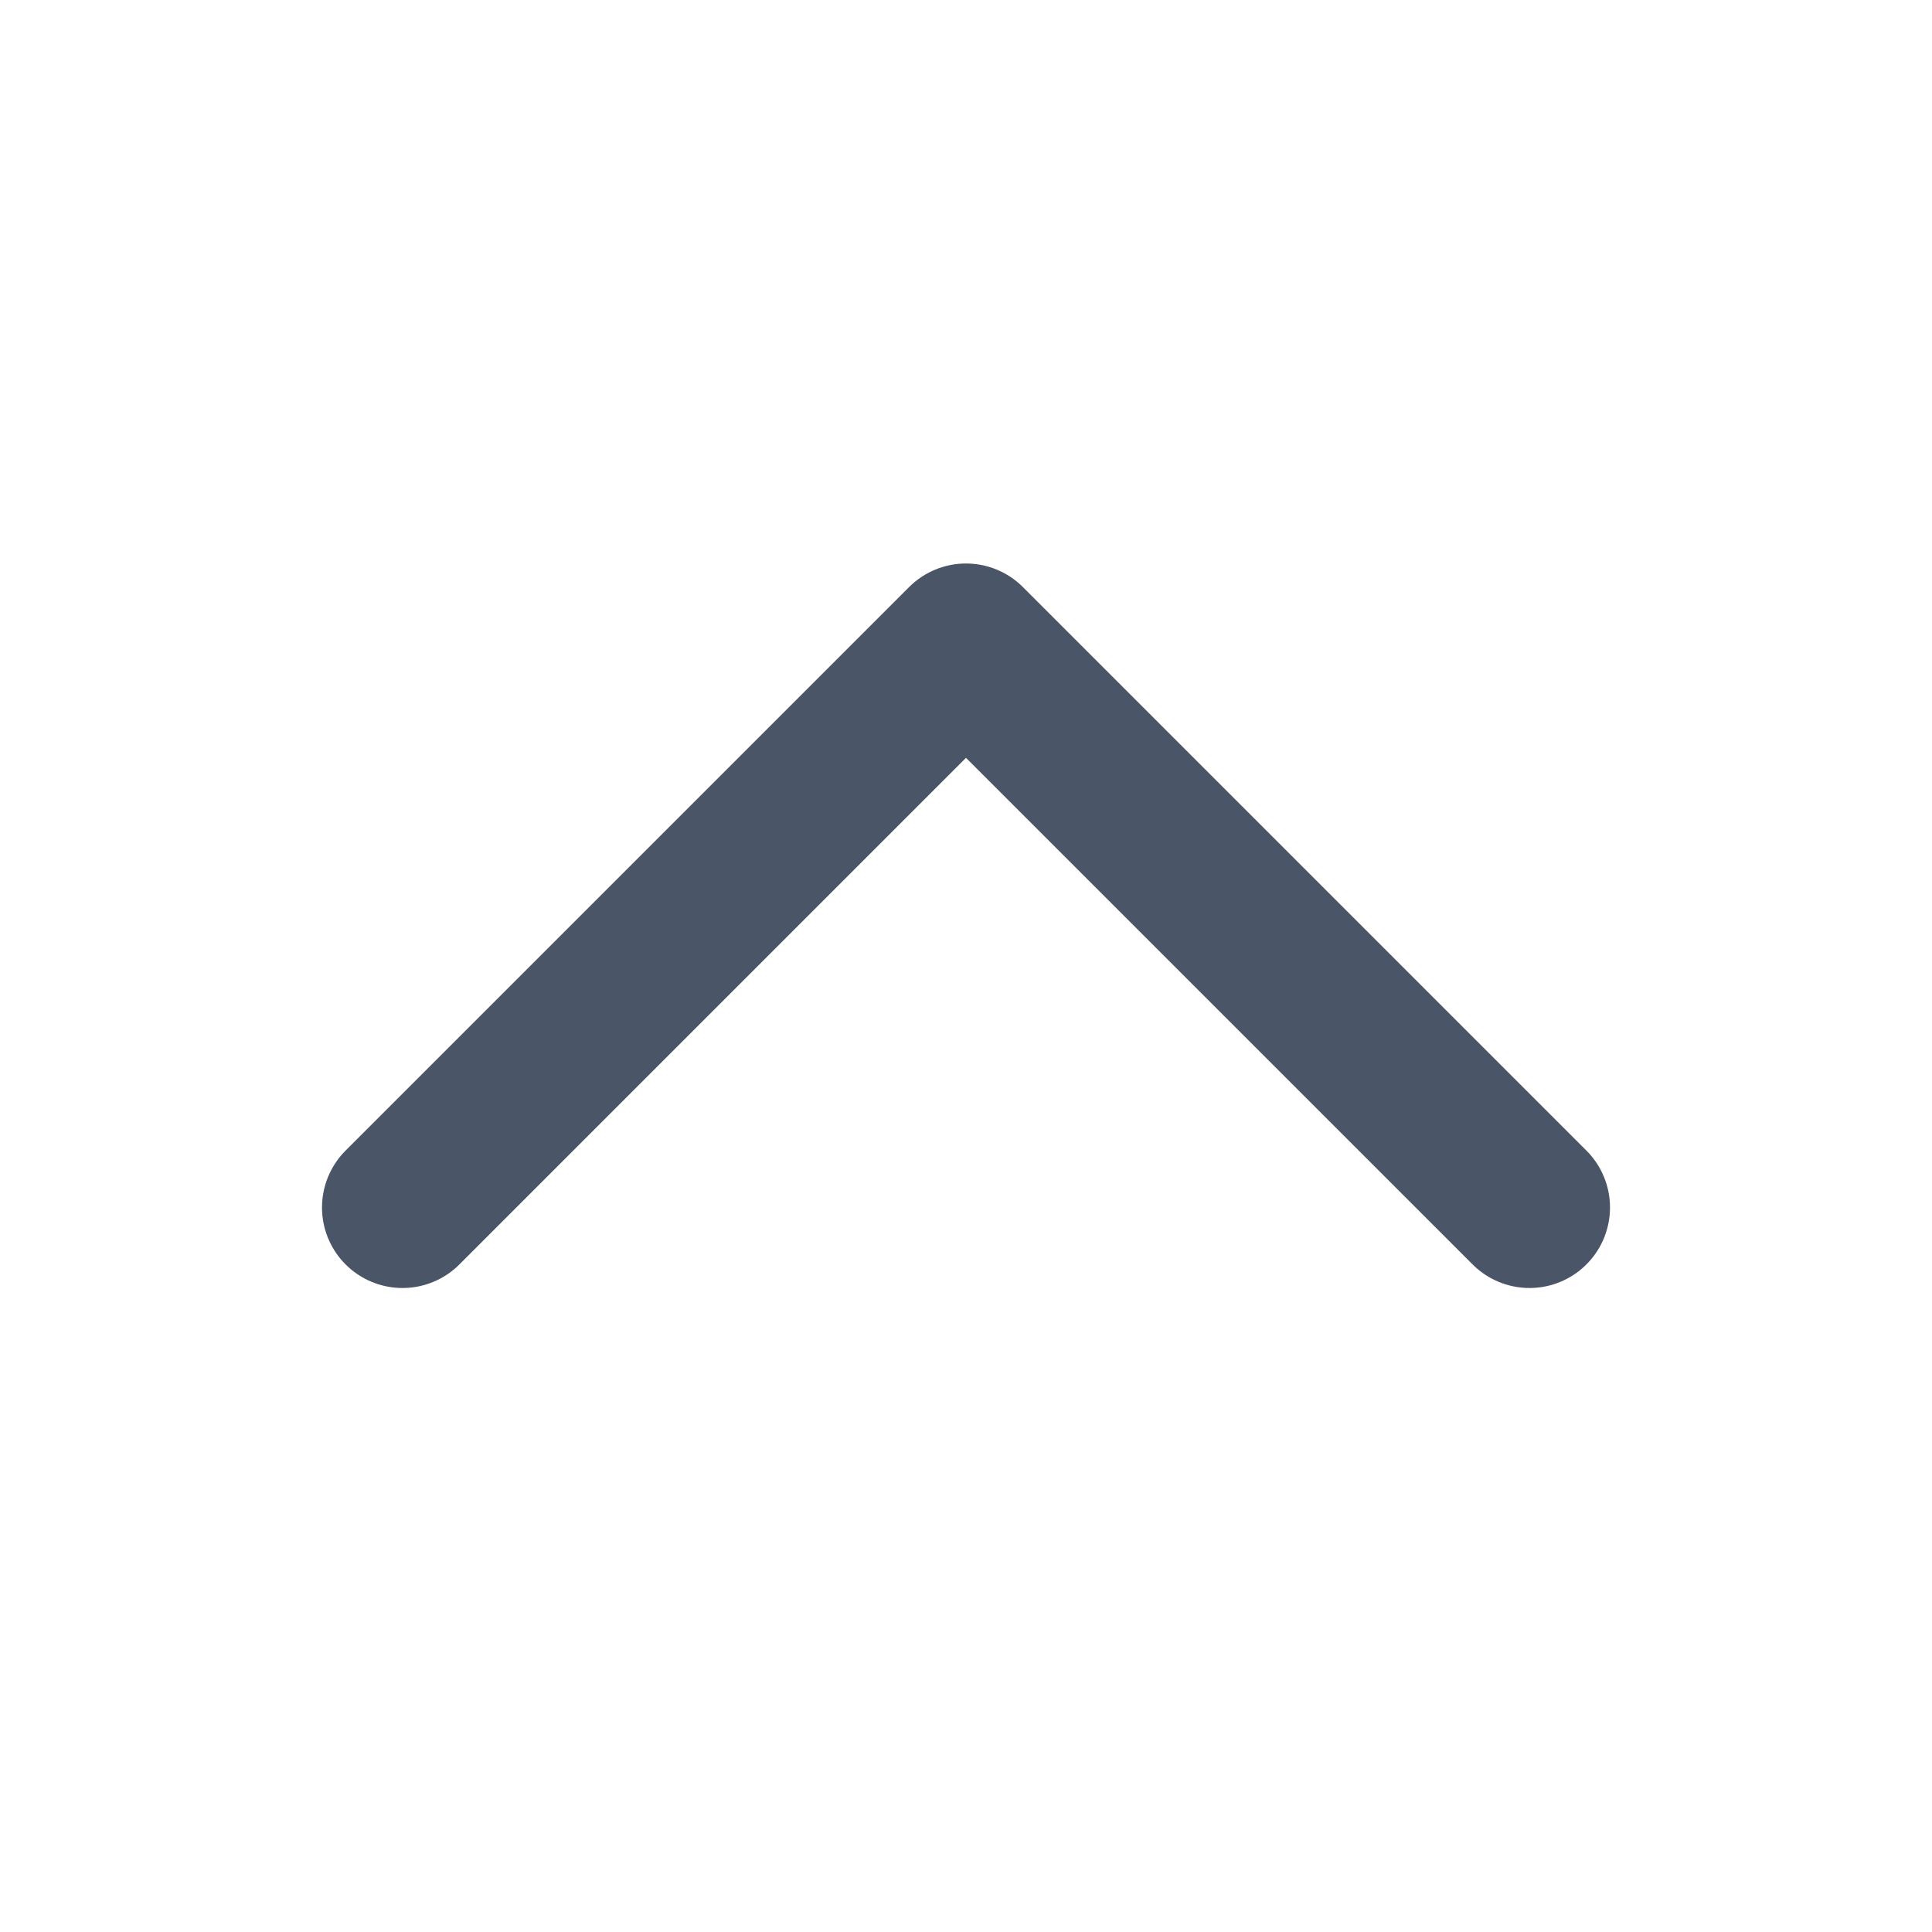
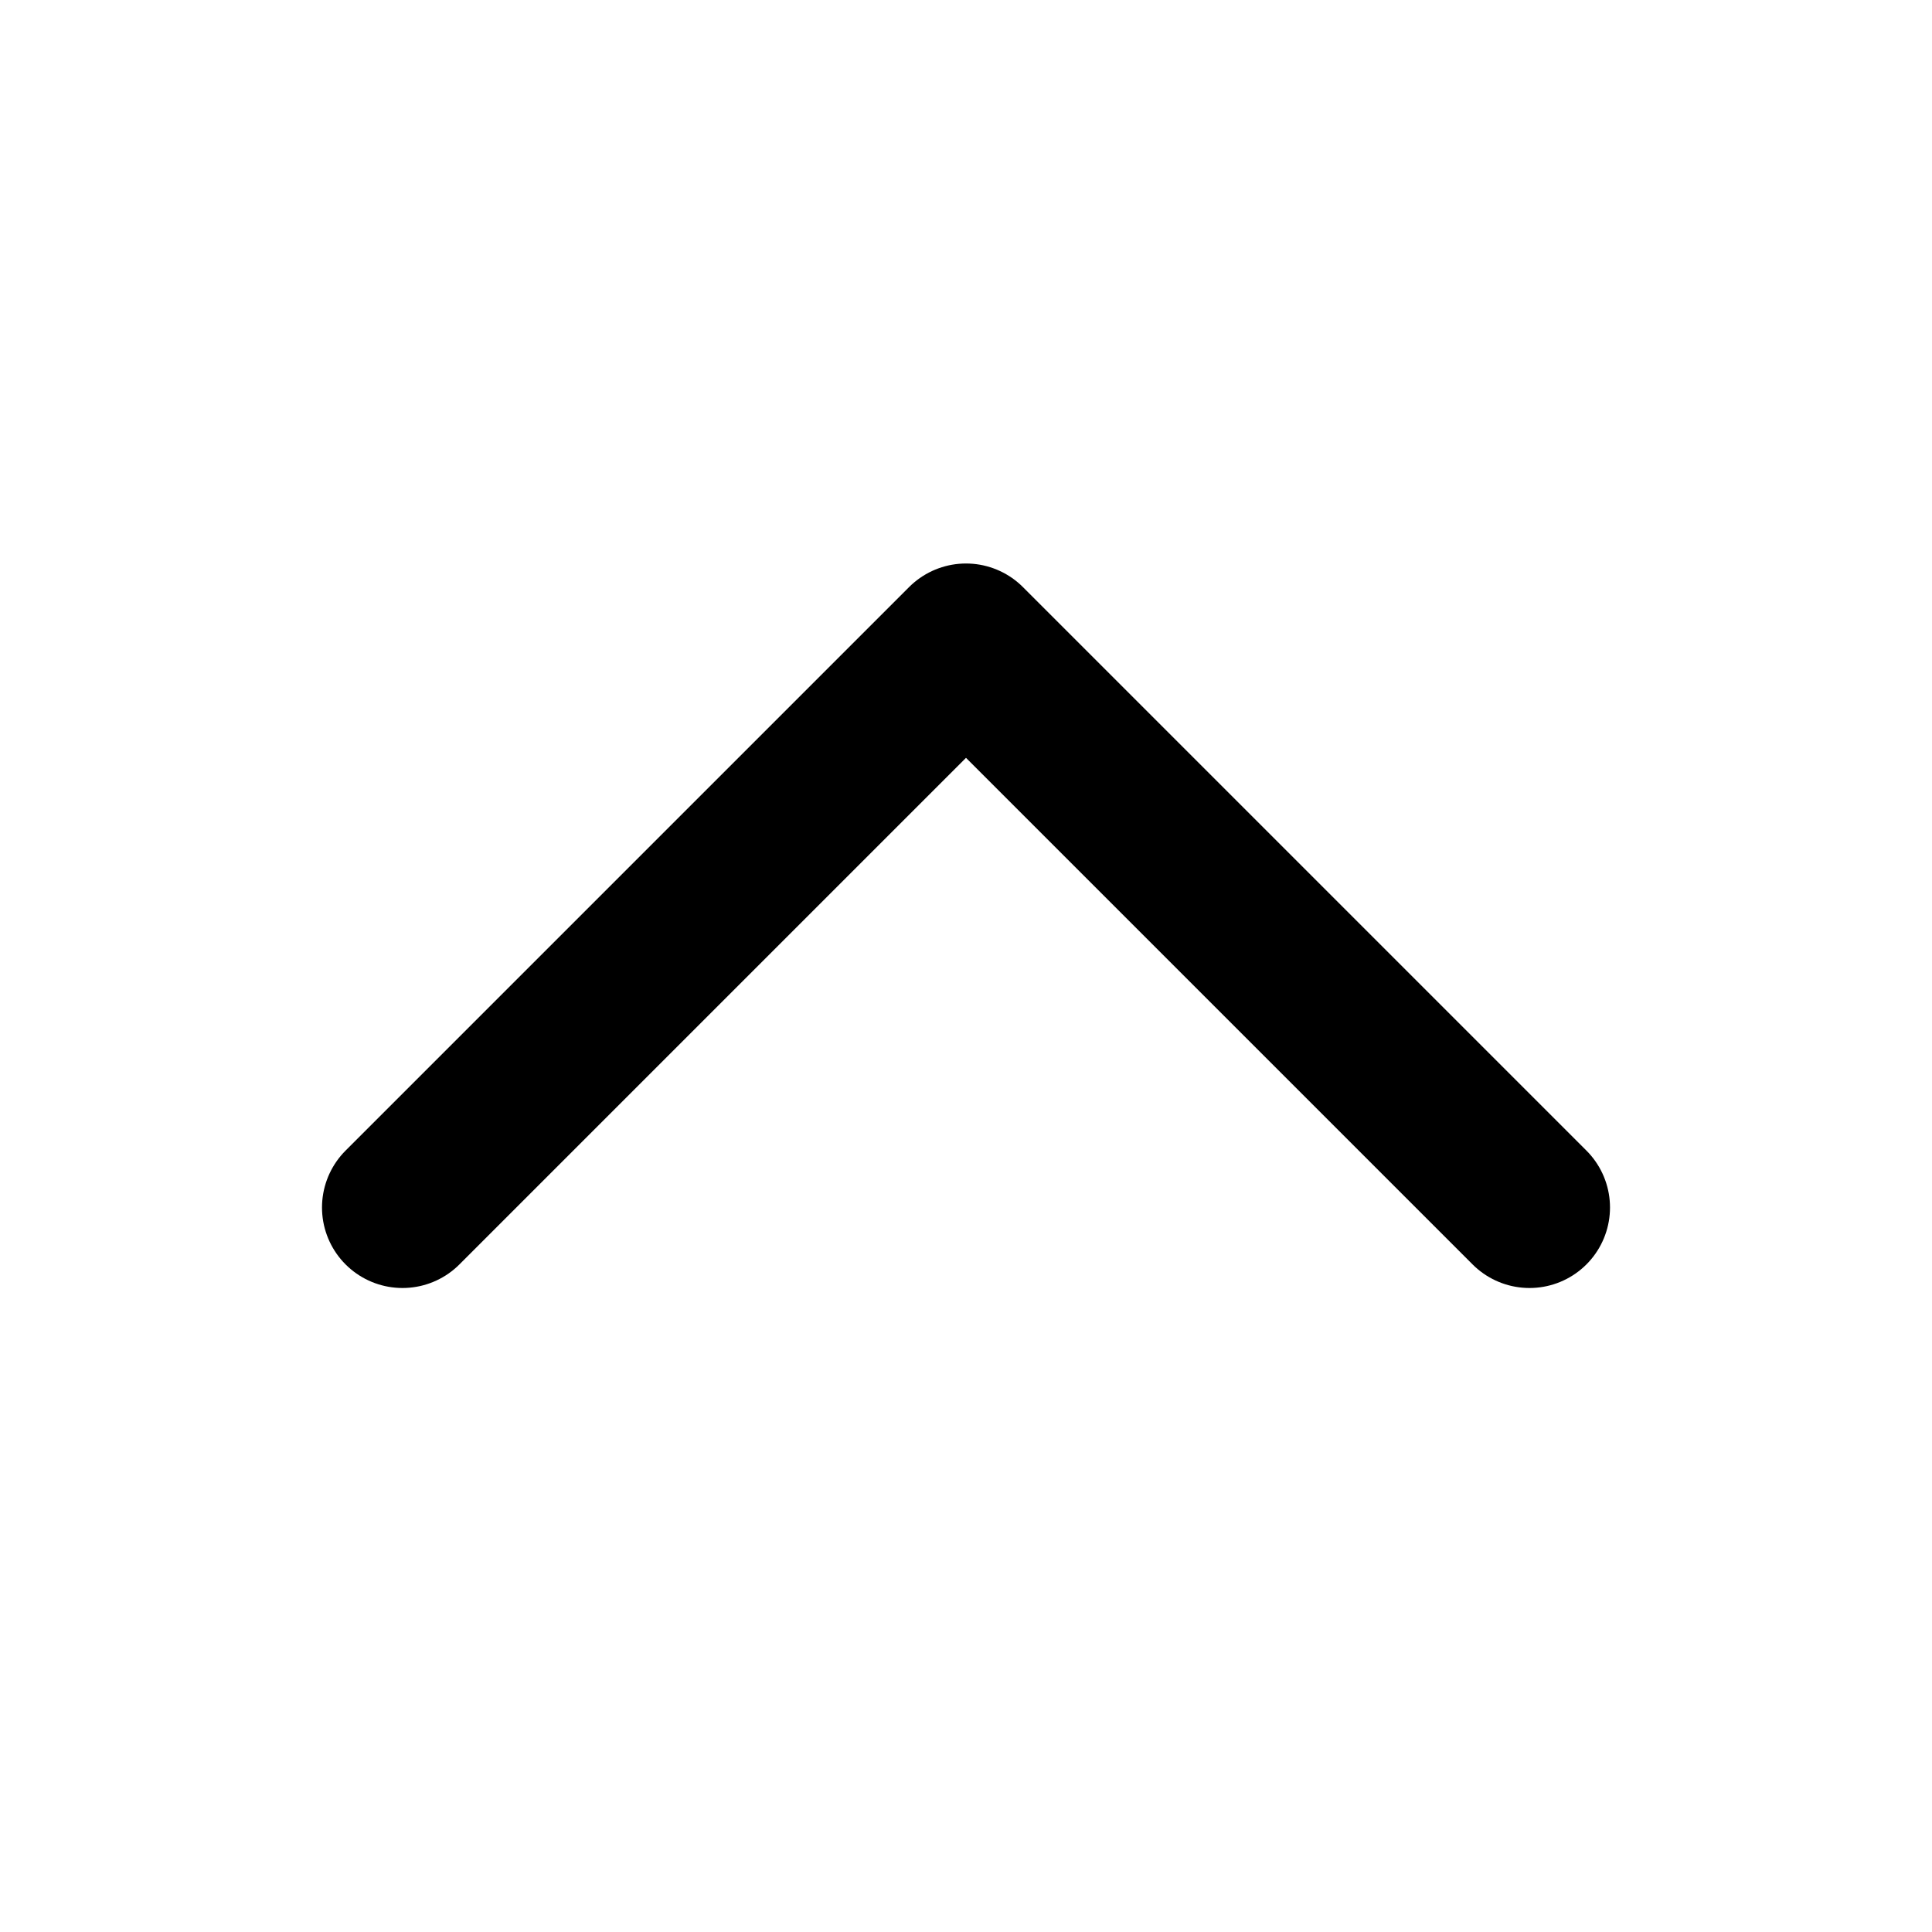
<svg xmlns="http://www.w3.org/2000/svg" width="24" height="24" viewBox="0 0 24 24" fill="none">
-   <path d="M5 15L12 8L19 15" stroke="#4A5568" stroke-width="2" stroke-linecap="round" stroke-linejoin="round" />
+   <path d="M5 15L12 8L19 15" stroke="currentColor" stroke-width="2" stroke-linecap="round" stroke-linejoin="round" />
</svg>
